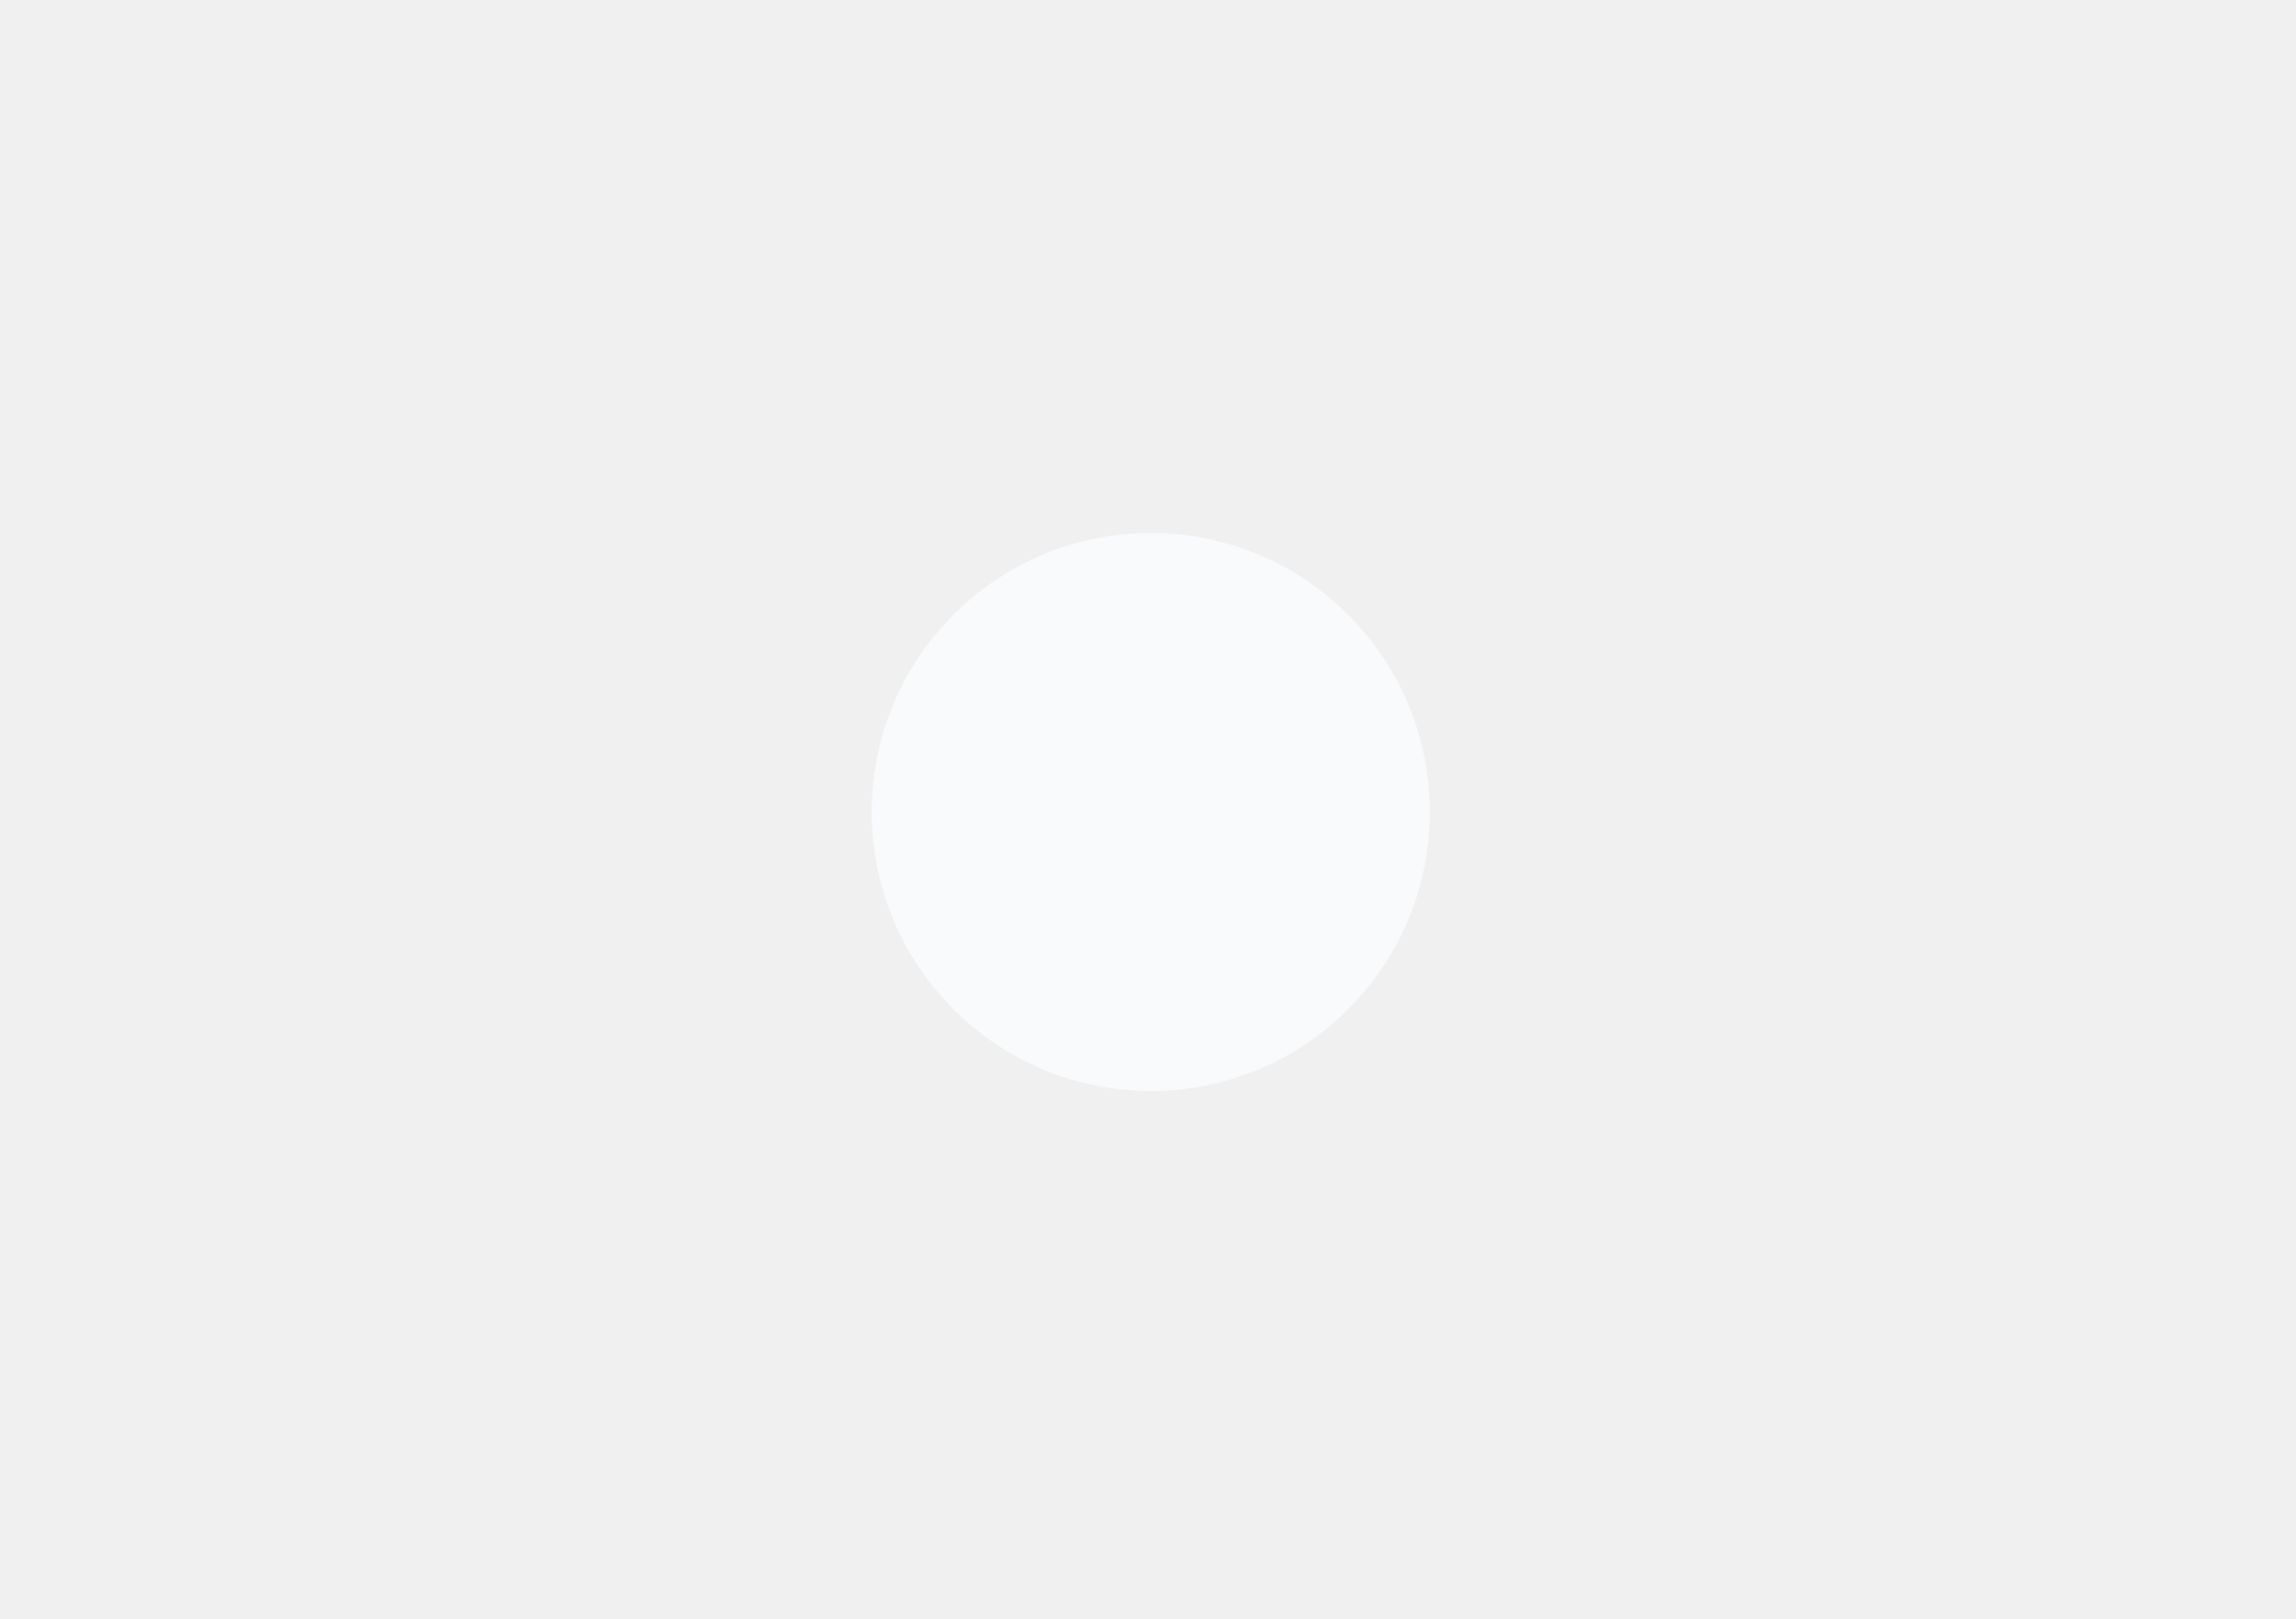
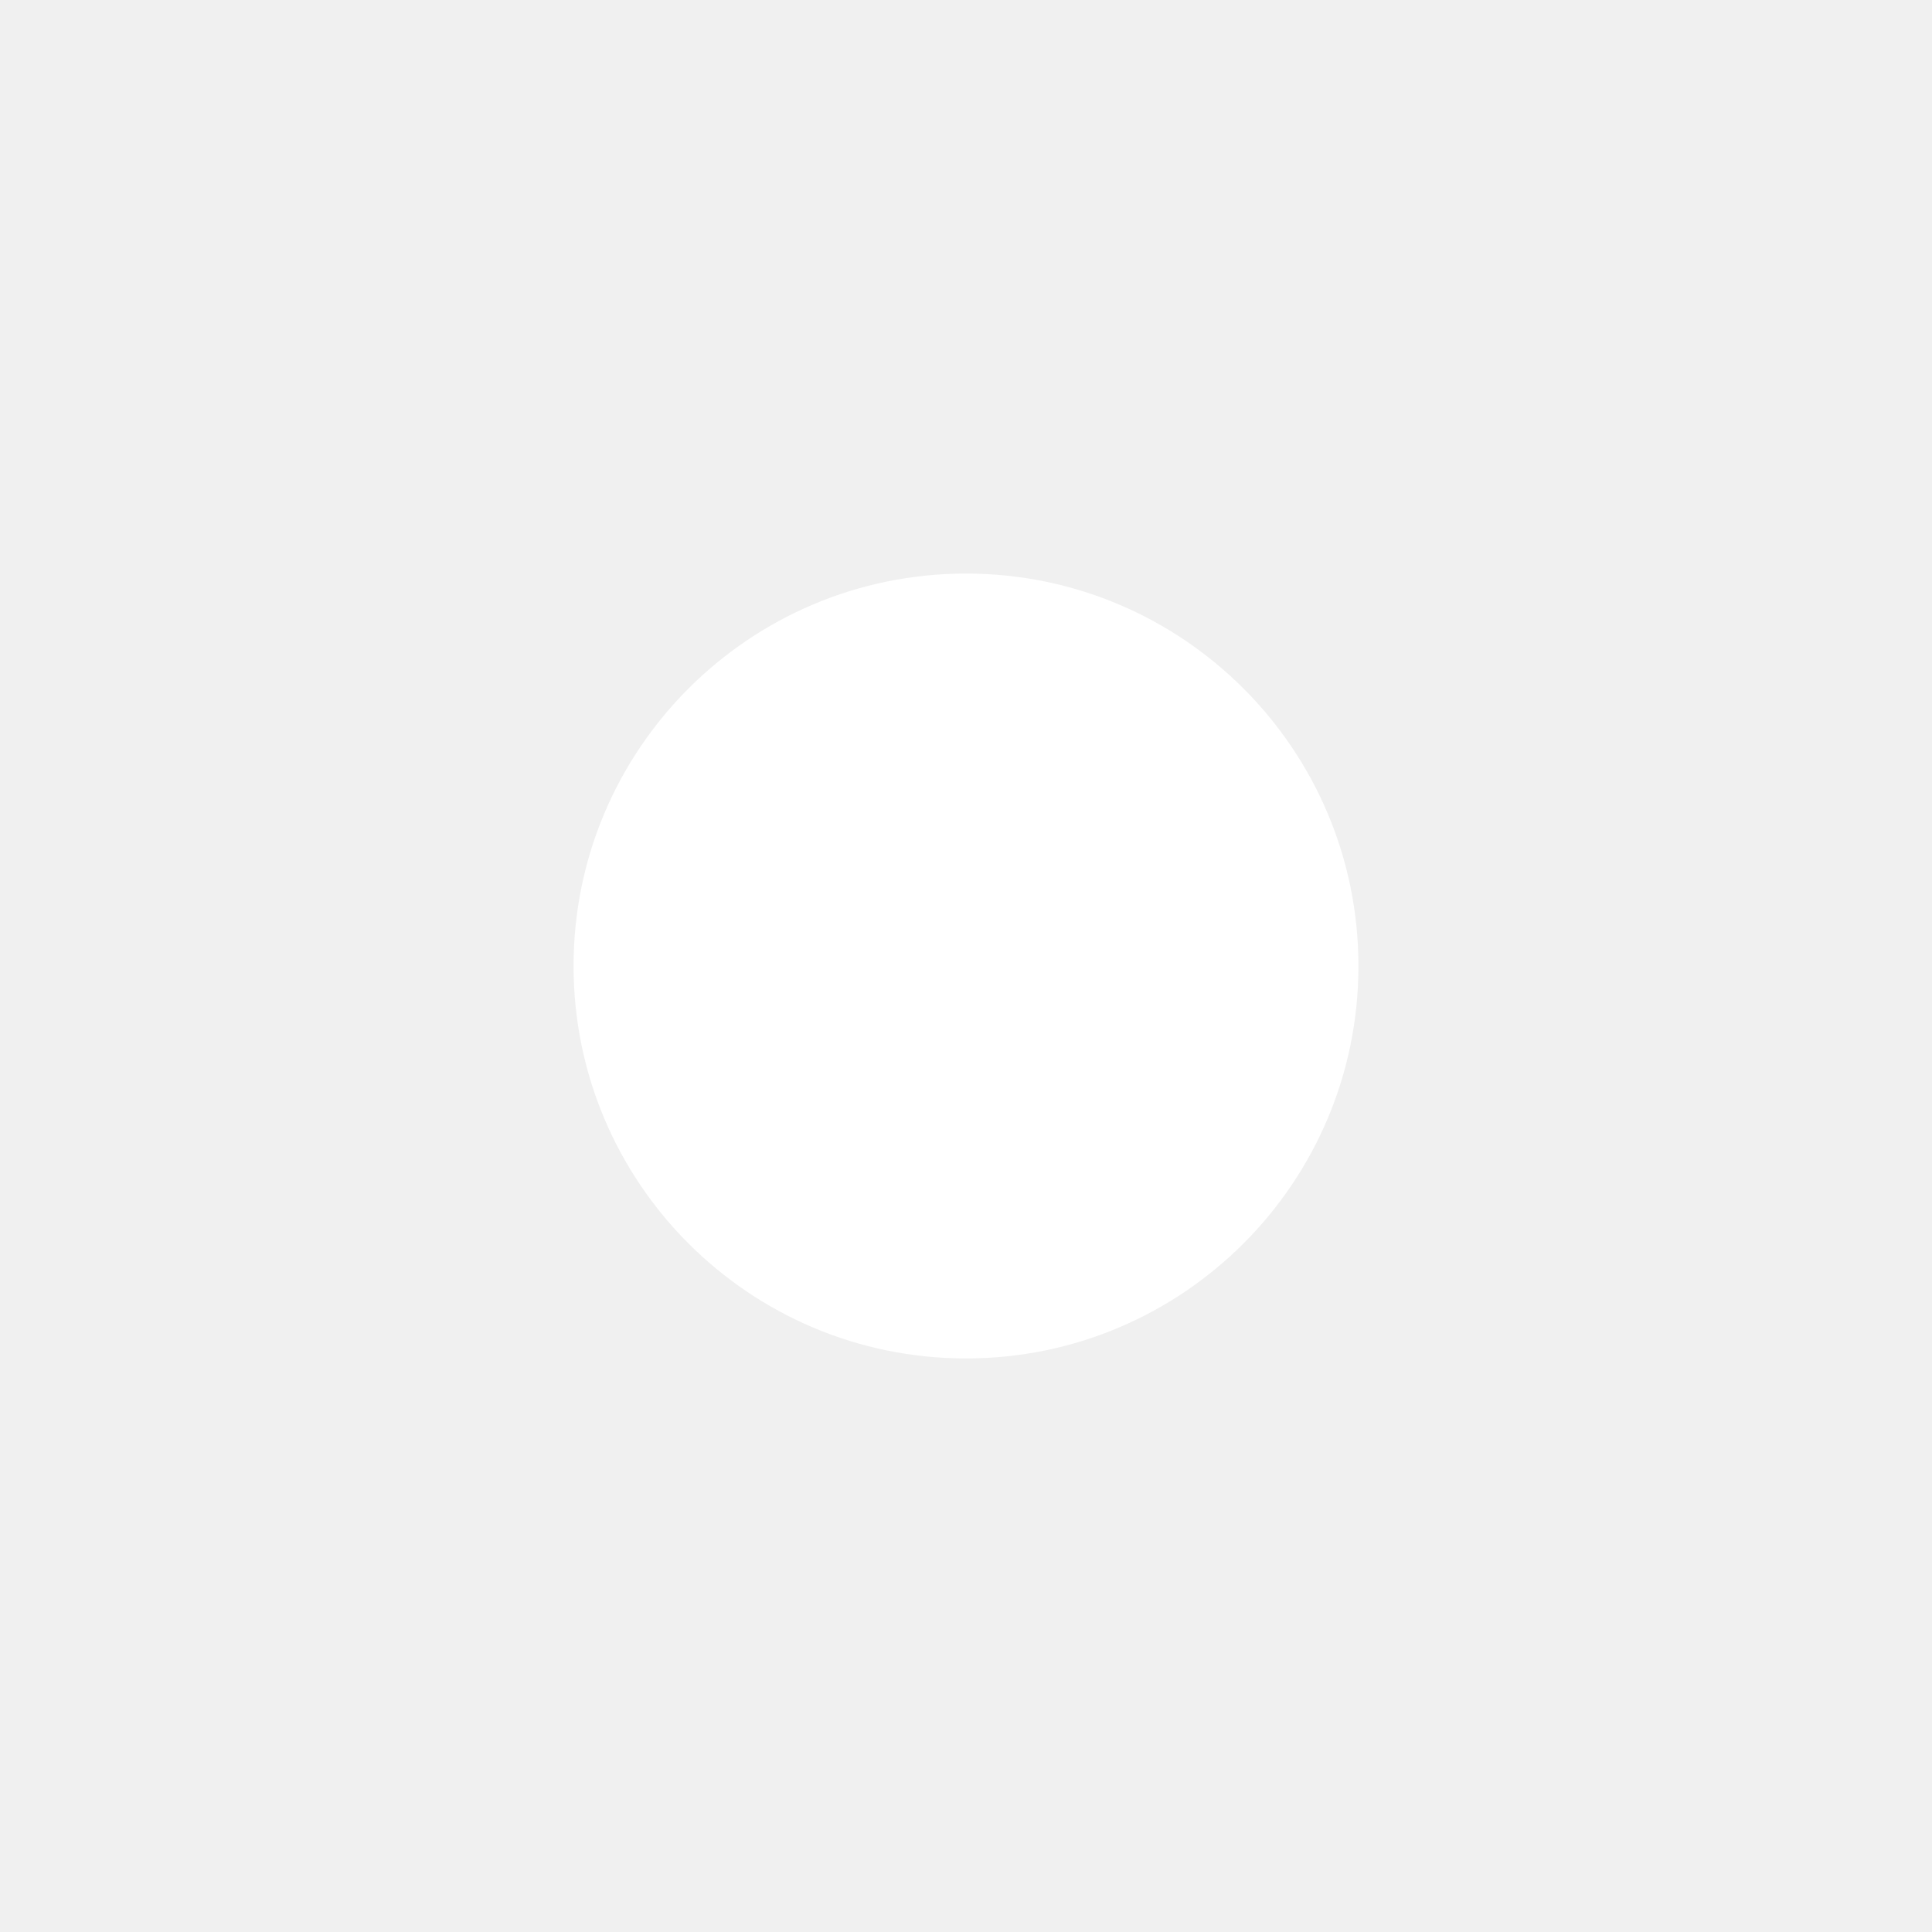
- <svg xmlns="http://www.w3.org/2000/svg" version="1.1" width="827px" height="583px" viewBox="-0.5 -0.5 827 583" content="&lt;mxfile host=&quot;Electron&quot; modified=&quot;2025-09-29T18:10:58.251Z&quot; agent=&quot;Mozilla/5.0 (Windows NT 10.0; Win64; x64) AppleWebKit/537.36 (KHTML, like Gecko) draw.io/22.0.3 Chrome/114.0.574.289 Electron/25.8.4 Safari/537.36&quot; etag=&quot;oxJJO9HMd4bt3zxxd0yt&quot; version=&quot;22.0.3&quot; type=&quot;device&quot;&gt;&lt;diagram id=&quot;_1GFWcWHk5RfhlX6THdc&quot; name=&quot;Page-1&quot;&gt;jZJNb4MwDIZ/DcdJkLS0vZZ17LITh0m7ZeCSqIGgkPKxX79AzJfQpHFA9mMnsV/bo1HRxZpV/ENlID3iZ51HXz1CLuHB/gfQOxCGRwdyLTKHggUk4gcQ+kifIoN6k2iUkkZUW5iqsoTUbBjTWrXbtLuS21crlsMOJCmTe/opMsMdPZPTwt9B5BxfPp6pCxRsysVGas4y1a4QvXk00koZZxVdBHKQbpLFnXv7IzrXpaE0/zngE+ghONBvIk4kj4uv5mFecDgNk0/sF4s1/SSAvcVqbZ1ry4WBpGLpEGnttC3jppDWC6zJ6soN4C46sI9e70LKSEmlx4uoP36W7yvHZhrQBroVwk5iUAUY3dsUjNIAK8etCi5YeLvMiPioPF/NZ4YM9yKf7160swbKN7nLmMbYatXp7Rc=&lt;/diagram&gt;&lt;/mxfile&gt;">
-   <defs />
-   <g>
-     <ellipse cx="414" cy="292" rx="100" ry="100" fill="#f8fafc" stroke="#f8fafc" pointer-events="all" />
-   </g>
+ <svg xmlns="http://www.w3.org/2000/svg" version="1.1" width="64" height="64" viewBox="-0.5 -0.5 64 64" content="&lt;mxfile host=&quot;Electron&quot; modified=&quot;2025-09-29T18:10:58.251Z&quot; agent=&quot;Mozilla/5.0 (Windows NT 10.0; Win64; x64) AppleWebKit/537.36 (KHTML, like Gecko) draw.io/22.0.3 Chrome/114.0.574.289 Electron/25.8.4 Safari/537.36&quot; etag=&quot;oxJJO9HMd4bt3zxxd0yt&quot; version=&quot;22.0.3&quot; type=&quot;device&quot;&gt;&lt;diagram id=&quot;_1GFWcWHk5RfhlX6THdc&quot; name=&quot;Page-1&quot;&gt;jZJNb4MwDIZ/DcdJkLS0vZZ17LITh0m7ZeCSqIGgkPKxX79AzJfQpHFA9mMnsV/bo1HRxZpV/ENlID3iZ51HXz1CLuHB/gfQOxCGRwdyLTKHggUk4gcQ+kifIoN6k2iUkkZUW5iqsoTUbBjTWrXbtLuS21crlsMOJCmTe/opMsMdPZPTwt9B5BxfPp6pCxRsysVGas4y1a4QvXk00koZZxVdBHKQbpLFnXv7IzrXpaE0/zngE+ghONBvIk4kj4uv5mFecDgNk0/sF4s1/SSAvcVqbZ1ry4WBpGLpEGnttC3jppDWC6zJ6soN4C46sI9e70LKSEmlx4uoP36W7yvHZhrQBroVwk5iUAUY3dsUjNIAK8etCi5YeLvMiPioPF/NZ4YM9yKf7160swbKN7nLmMbYatXp7Rc=&lt;/diagram&gt;&lt;/mxfile&gt;" id="svg1">
+   <defs id="defs1" />
+   <circle style="fill:#ffffff;stroke-width:37.083;stroke-linejoin:round;stroke-miterlimit:5.6;paint-order:stroke fill markers" id="path1" cx="31.5" cy="31.5" r="13" />
</svg>
